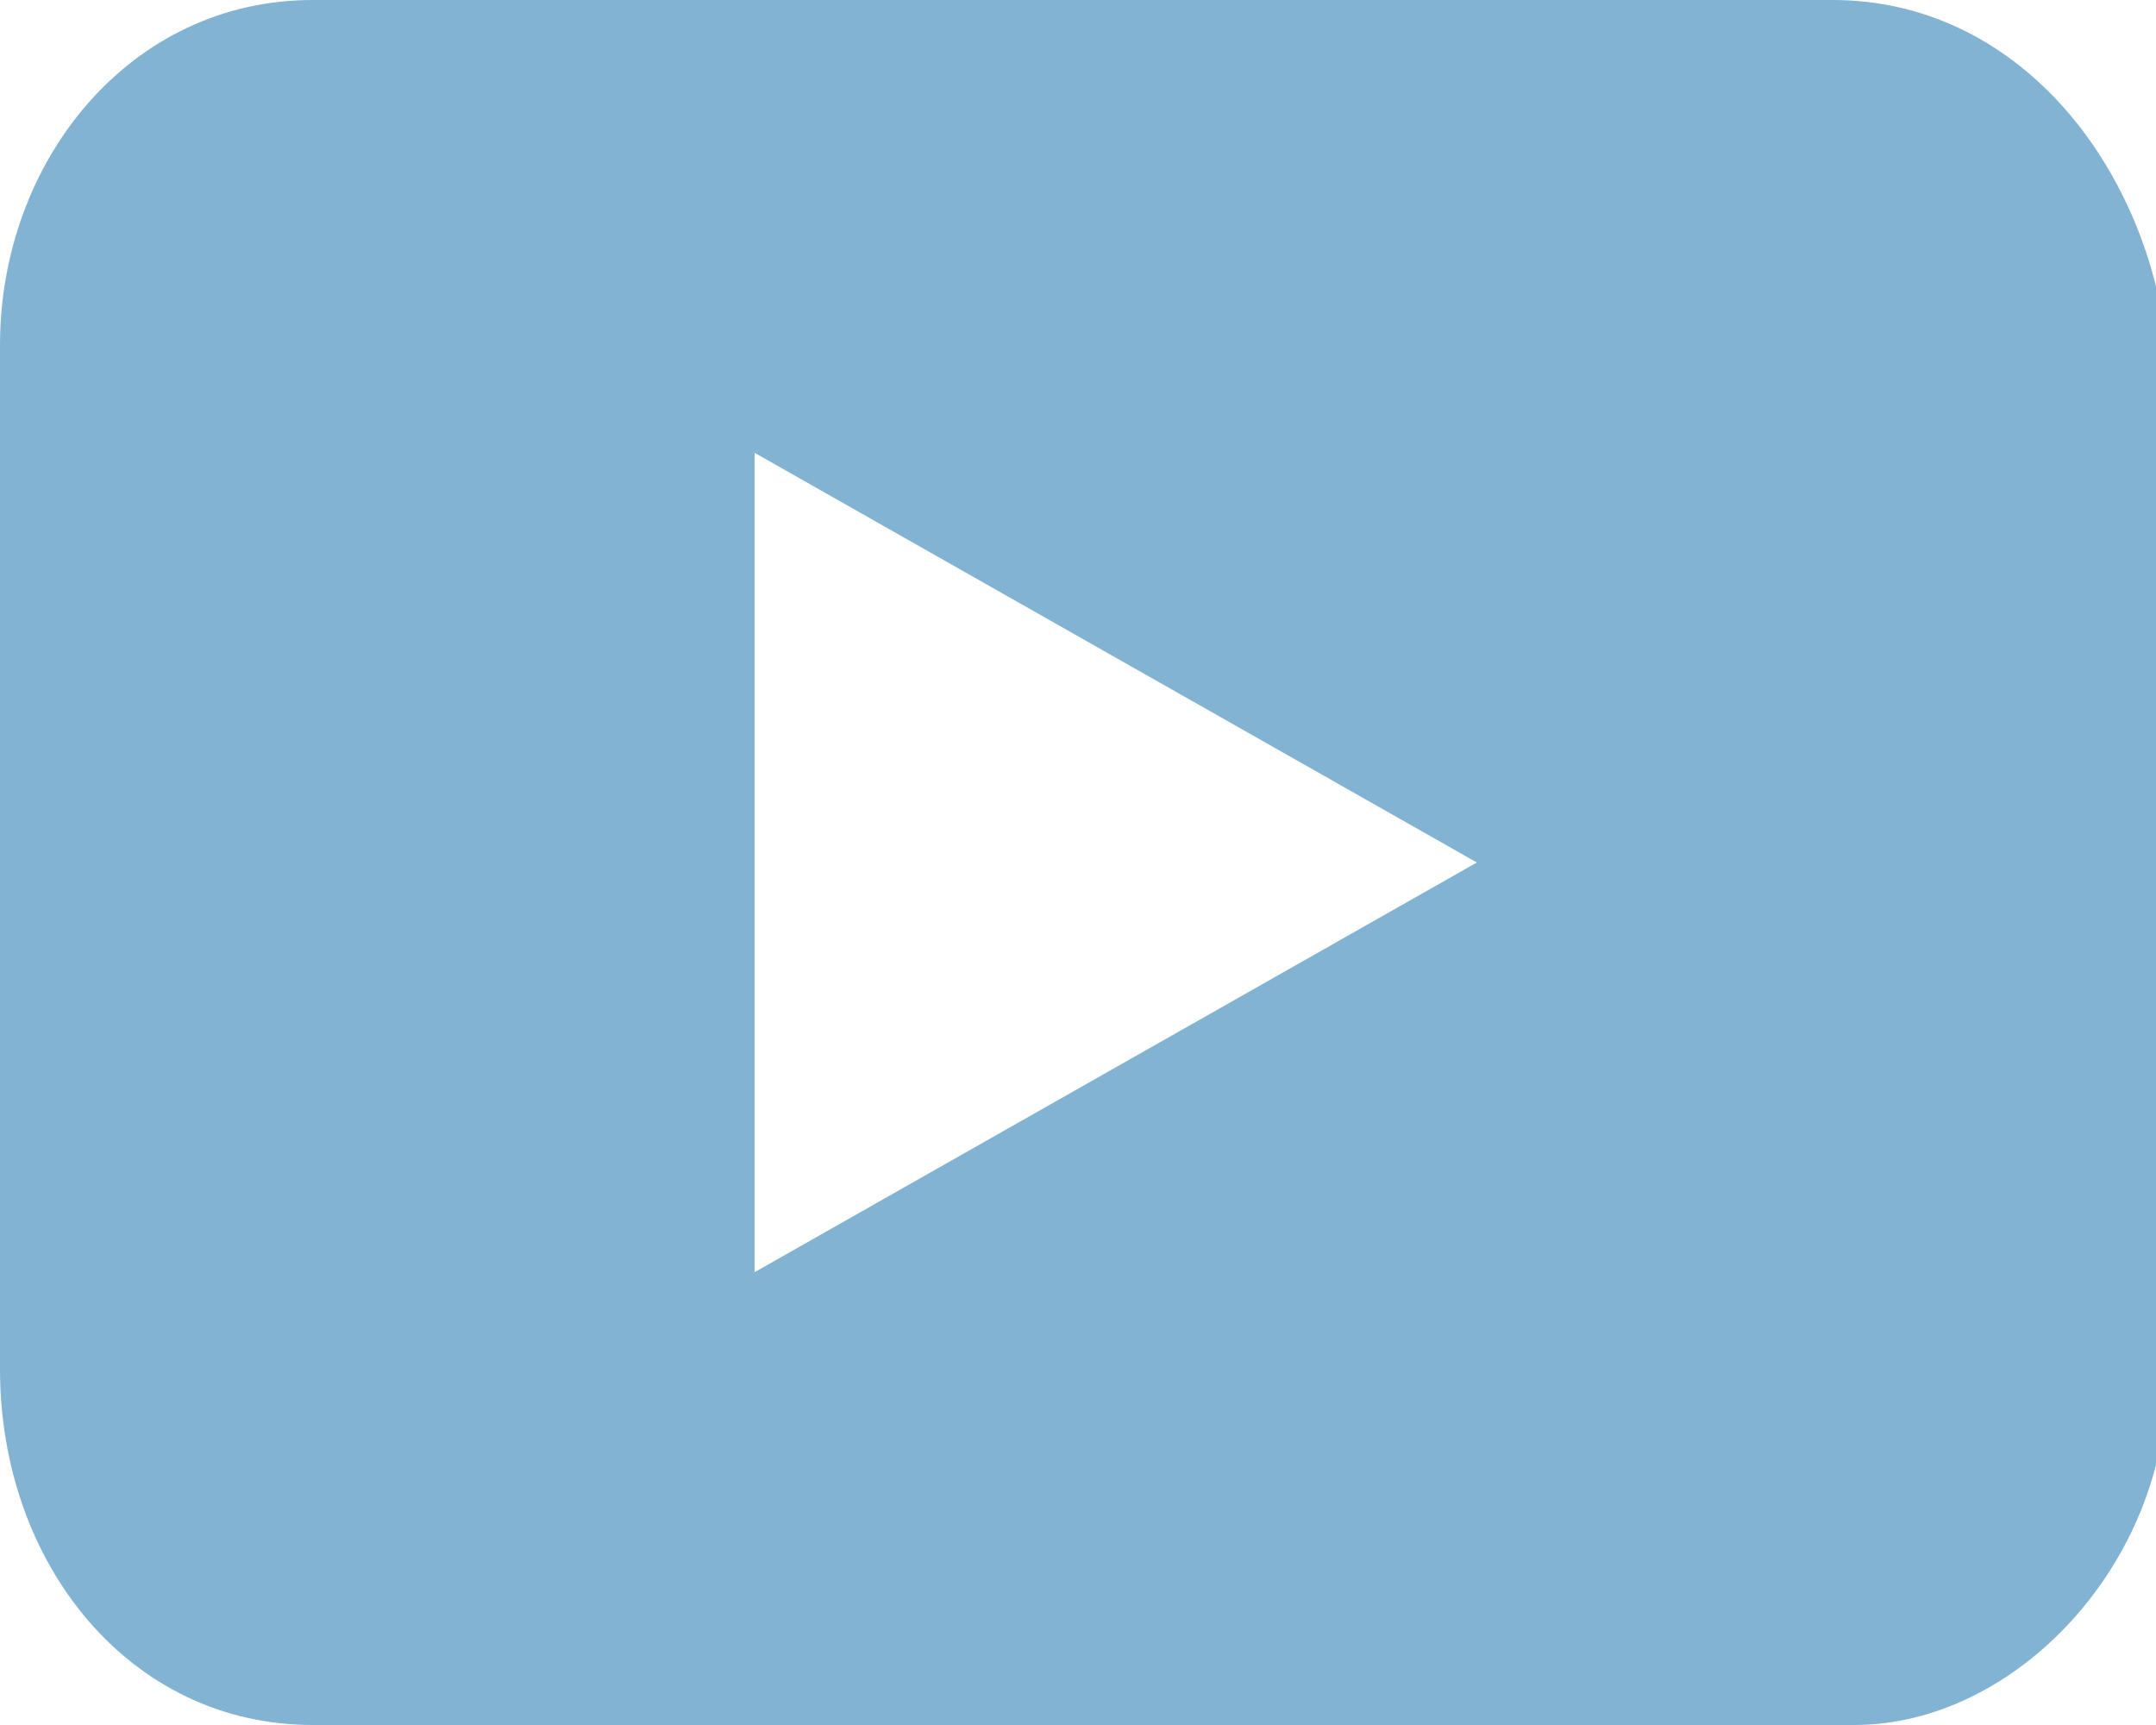
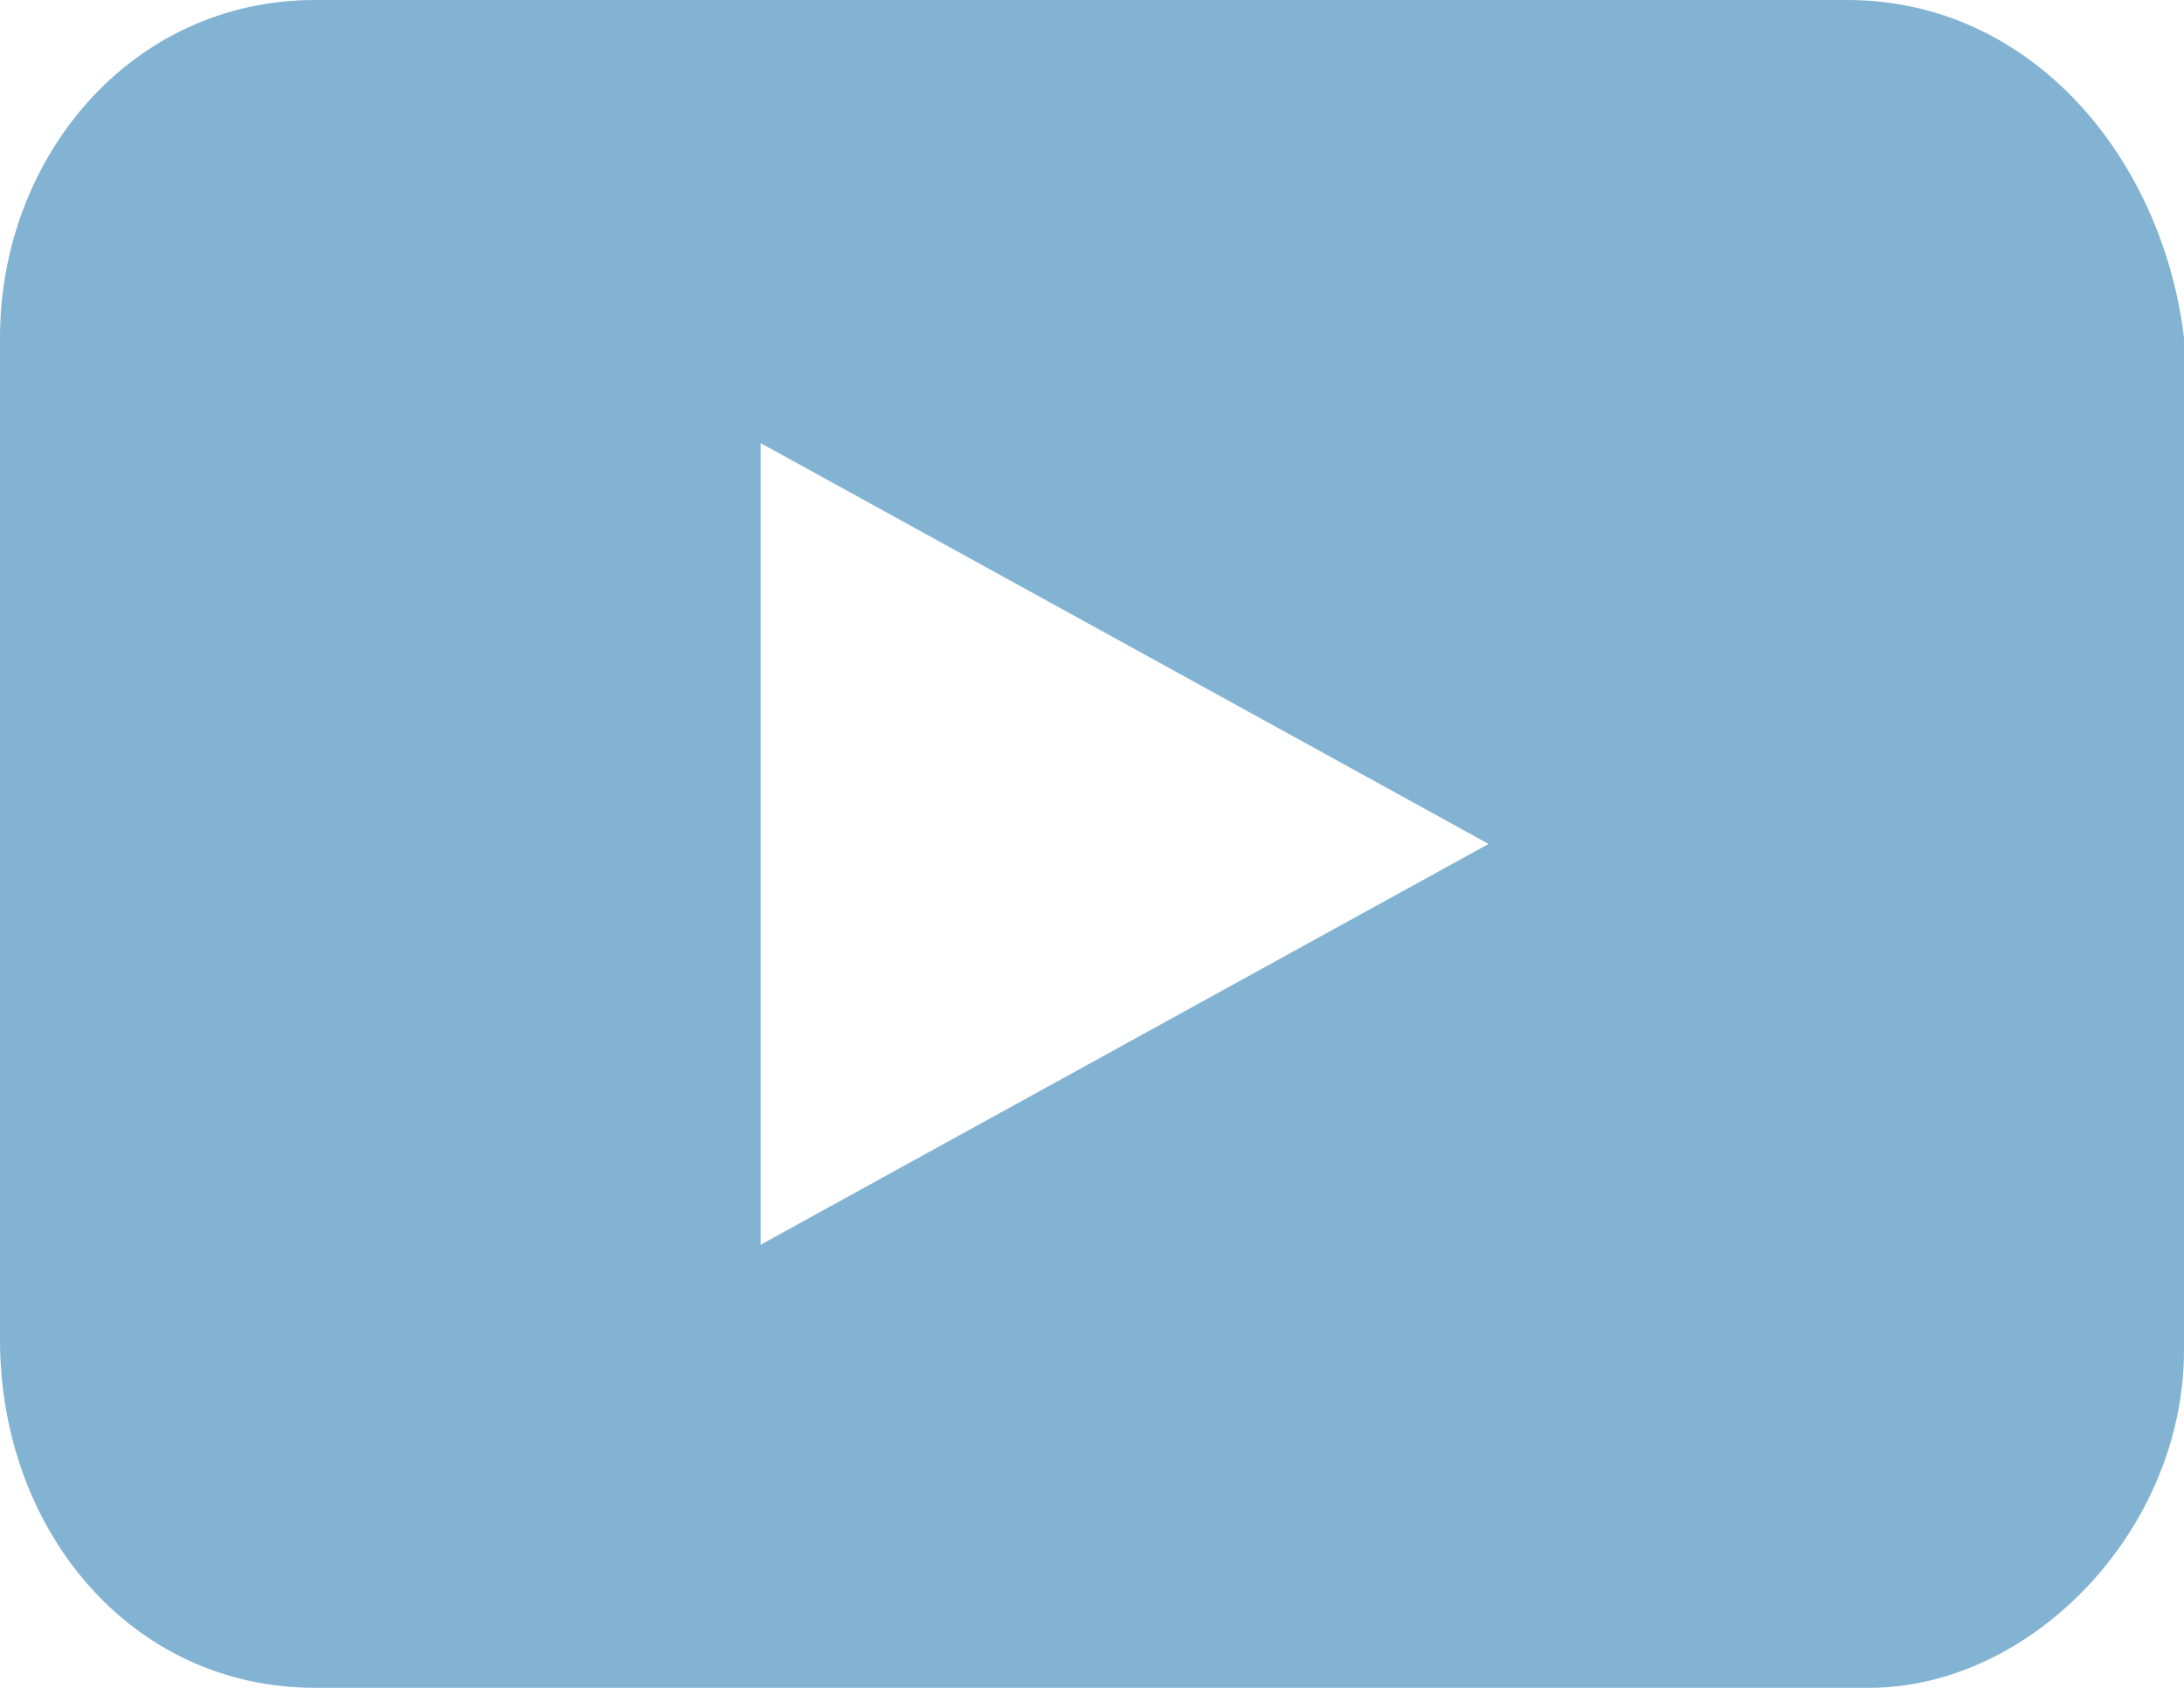
- <svg xmlns="http://www.w3.org/2000/svg" width="20" height="16" fill="none">
-   <path d="M17 0H2.9C1.2 0 0 1.5 0 3.2v9.5C0 14.5 1.2 16 2.9 16h14.3c1.5 0 2.9-1.5 2.9-3.2V3.2C19.9 1.5 18.7 0 17 0zM7 11.8V4.2L13.7 8 7 11.8z" fill="#83B3D3" />
+ <svg xmlns="http://www.w3.org/2000/svg" width="22" height="17" viewBox="0 0 22 17" fill="none">
+   <path d="M18.607 0H3.174C1.313 0 0 1.594 0 3.4V13.494C0 15.406 1.313 17 3.174 17H18.826C20.468 17 22 15.406 22 13.6V3.4C21.781 1.594 20.468 0 18.607 0ZM7.662 12.537V4.463L14.995 8.5L7.662 12.537Z" fill="#83B3D3" />
</svg>
